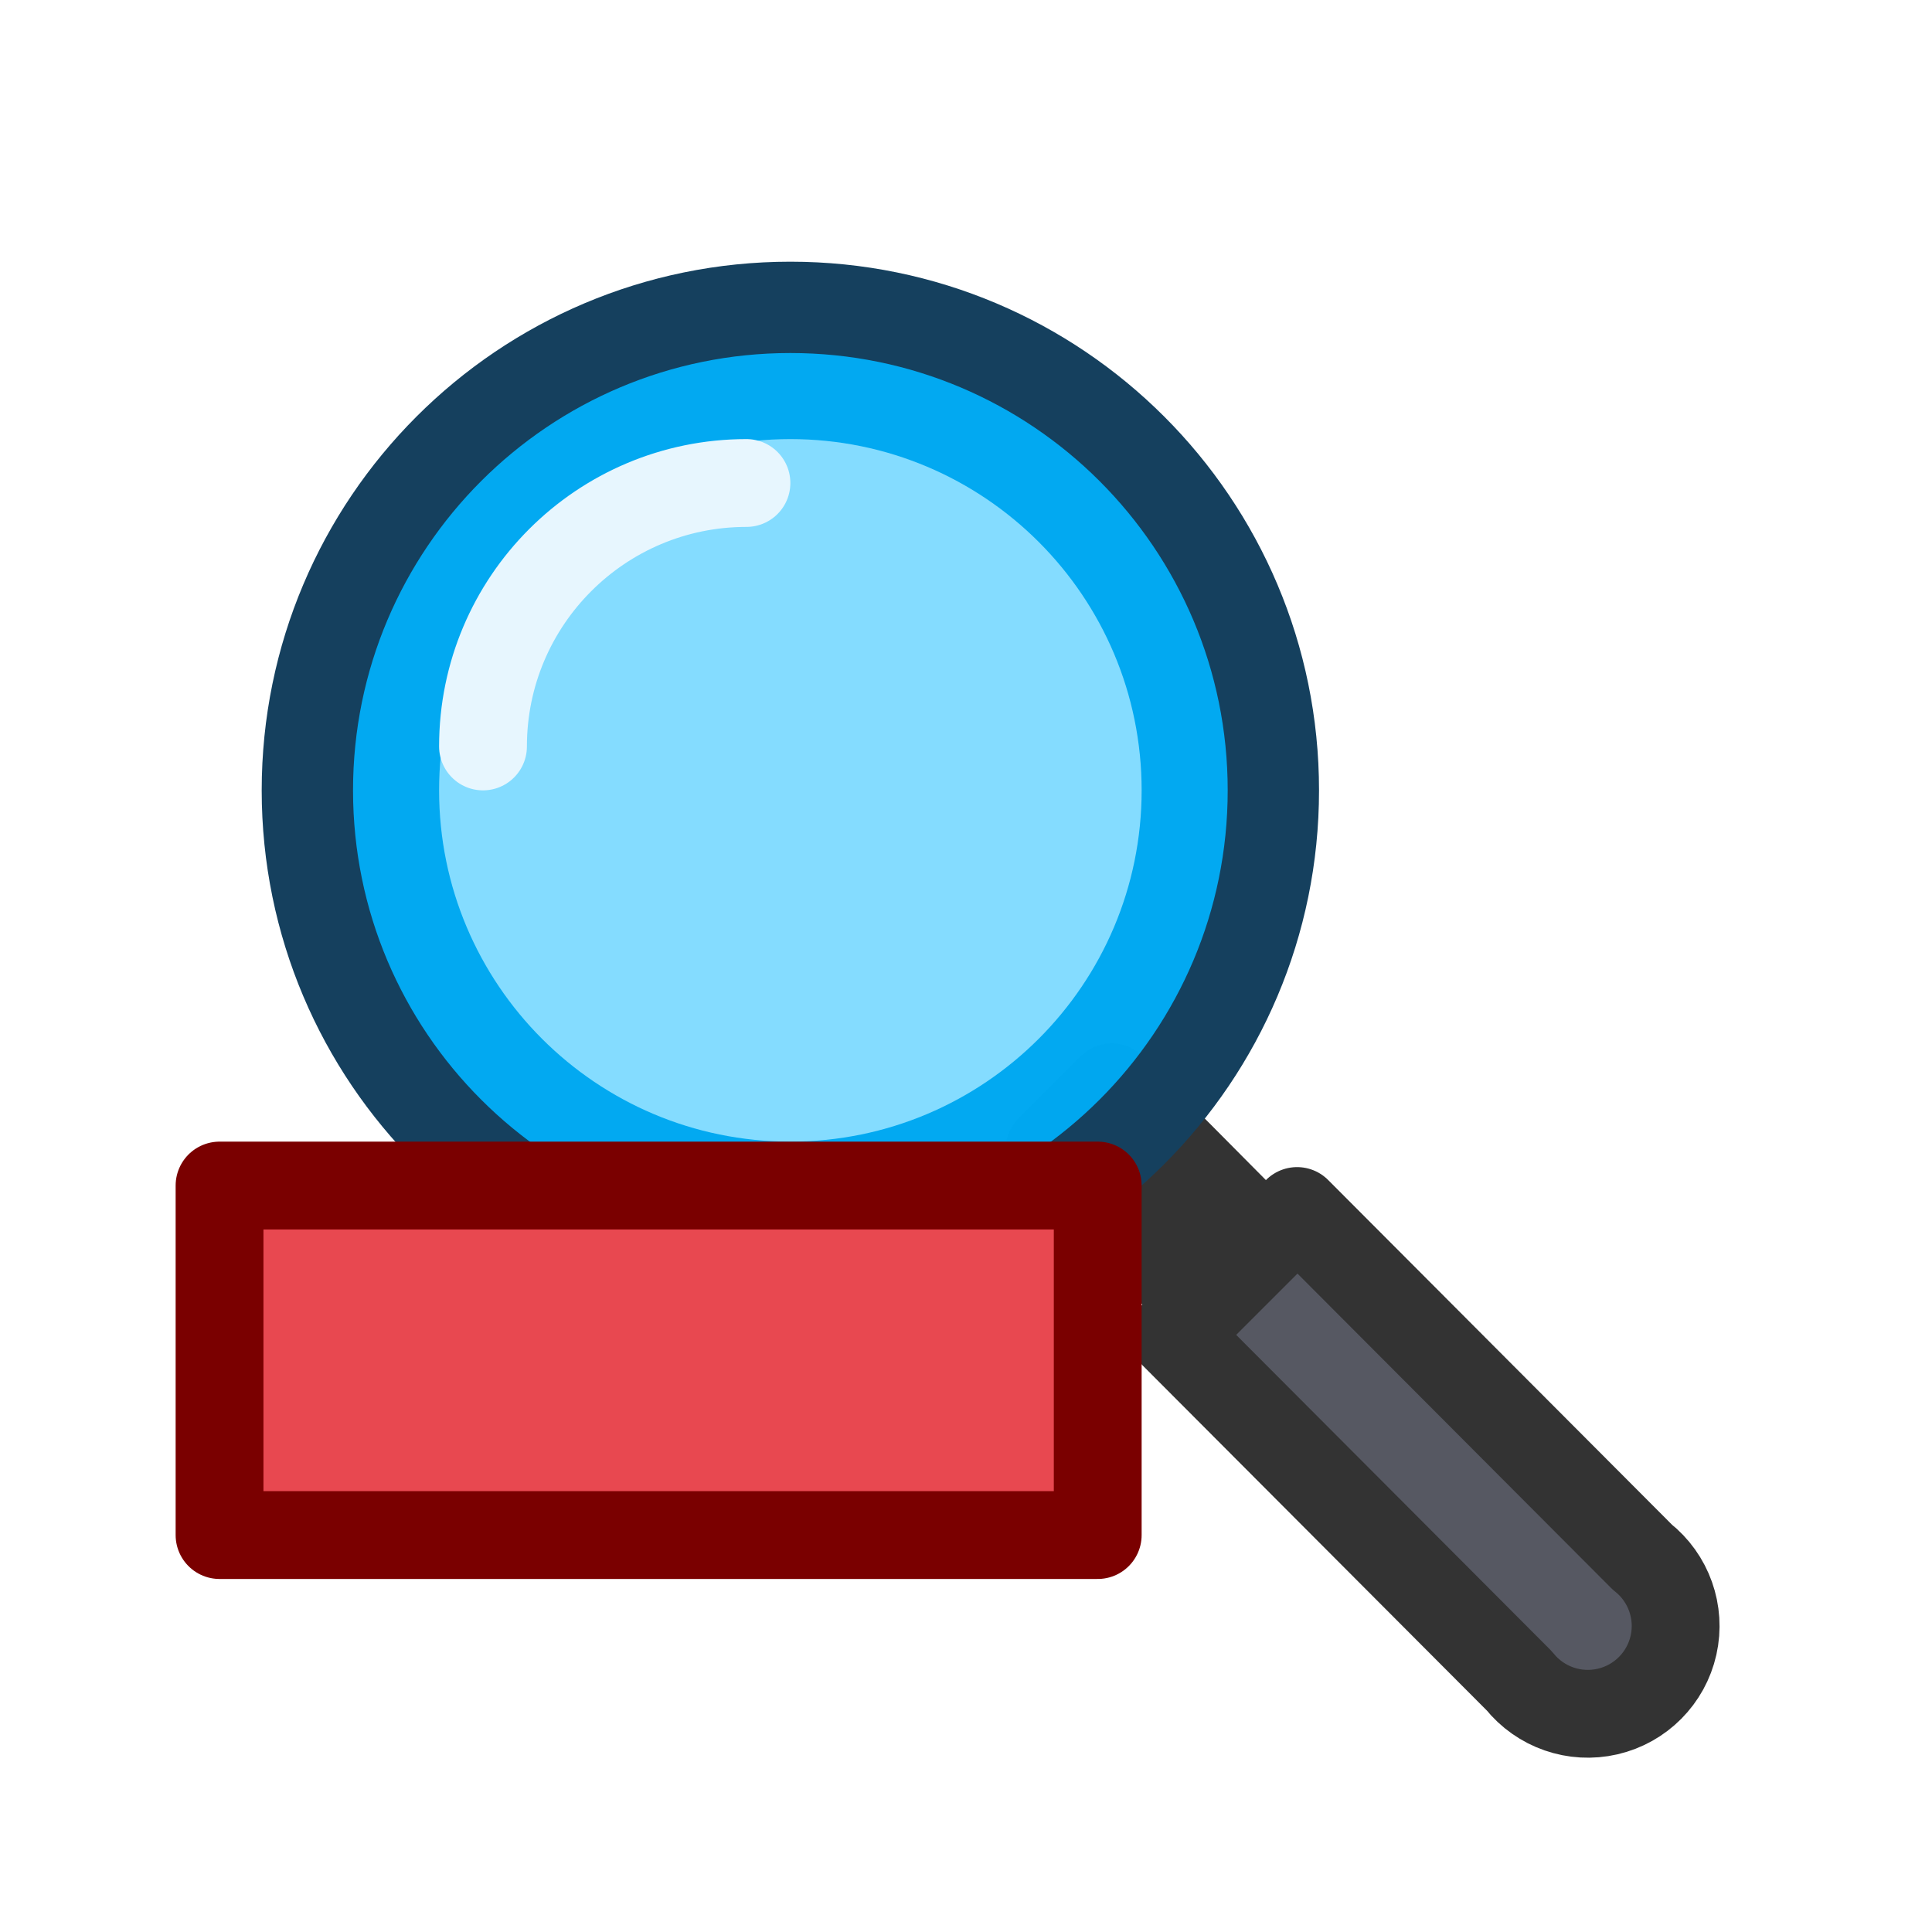
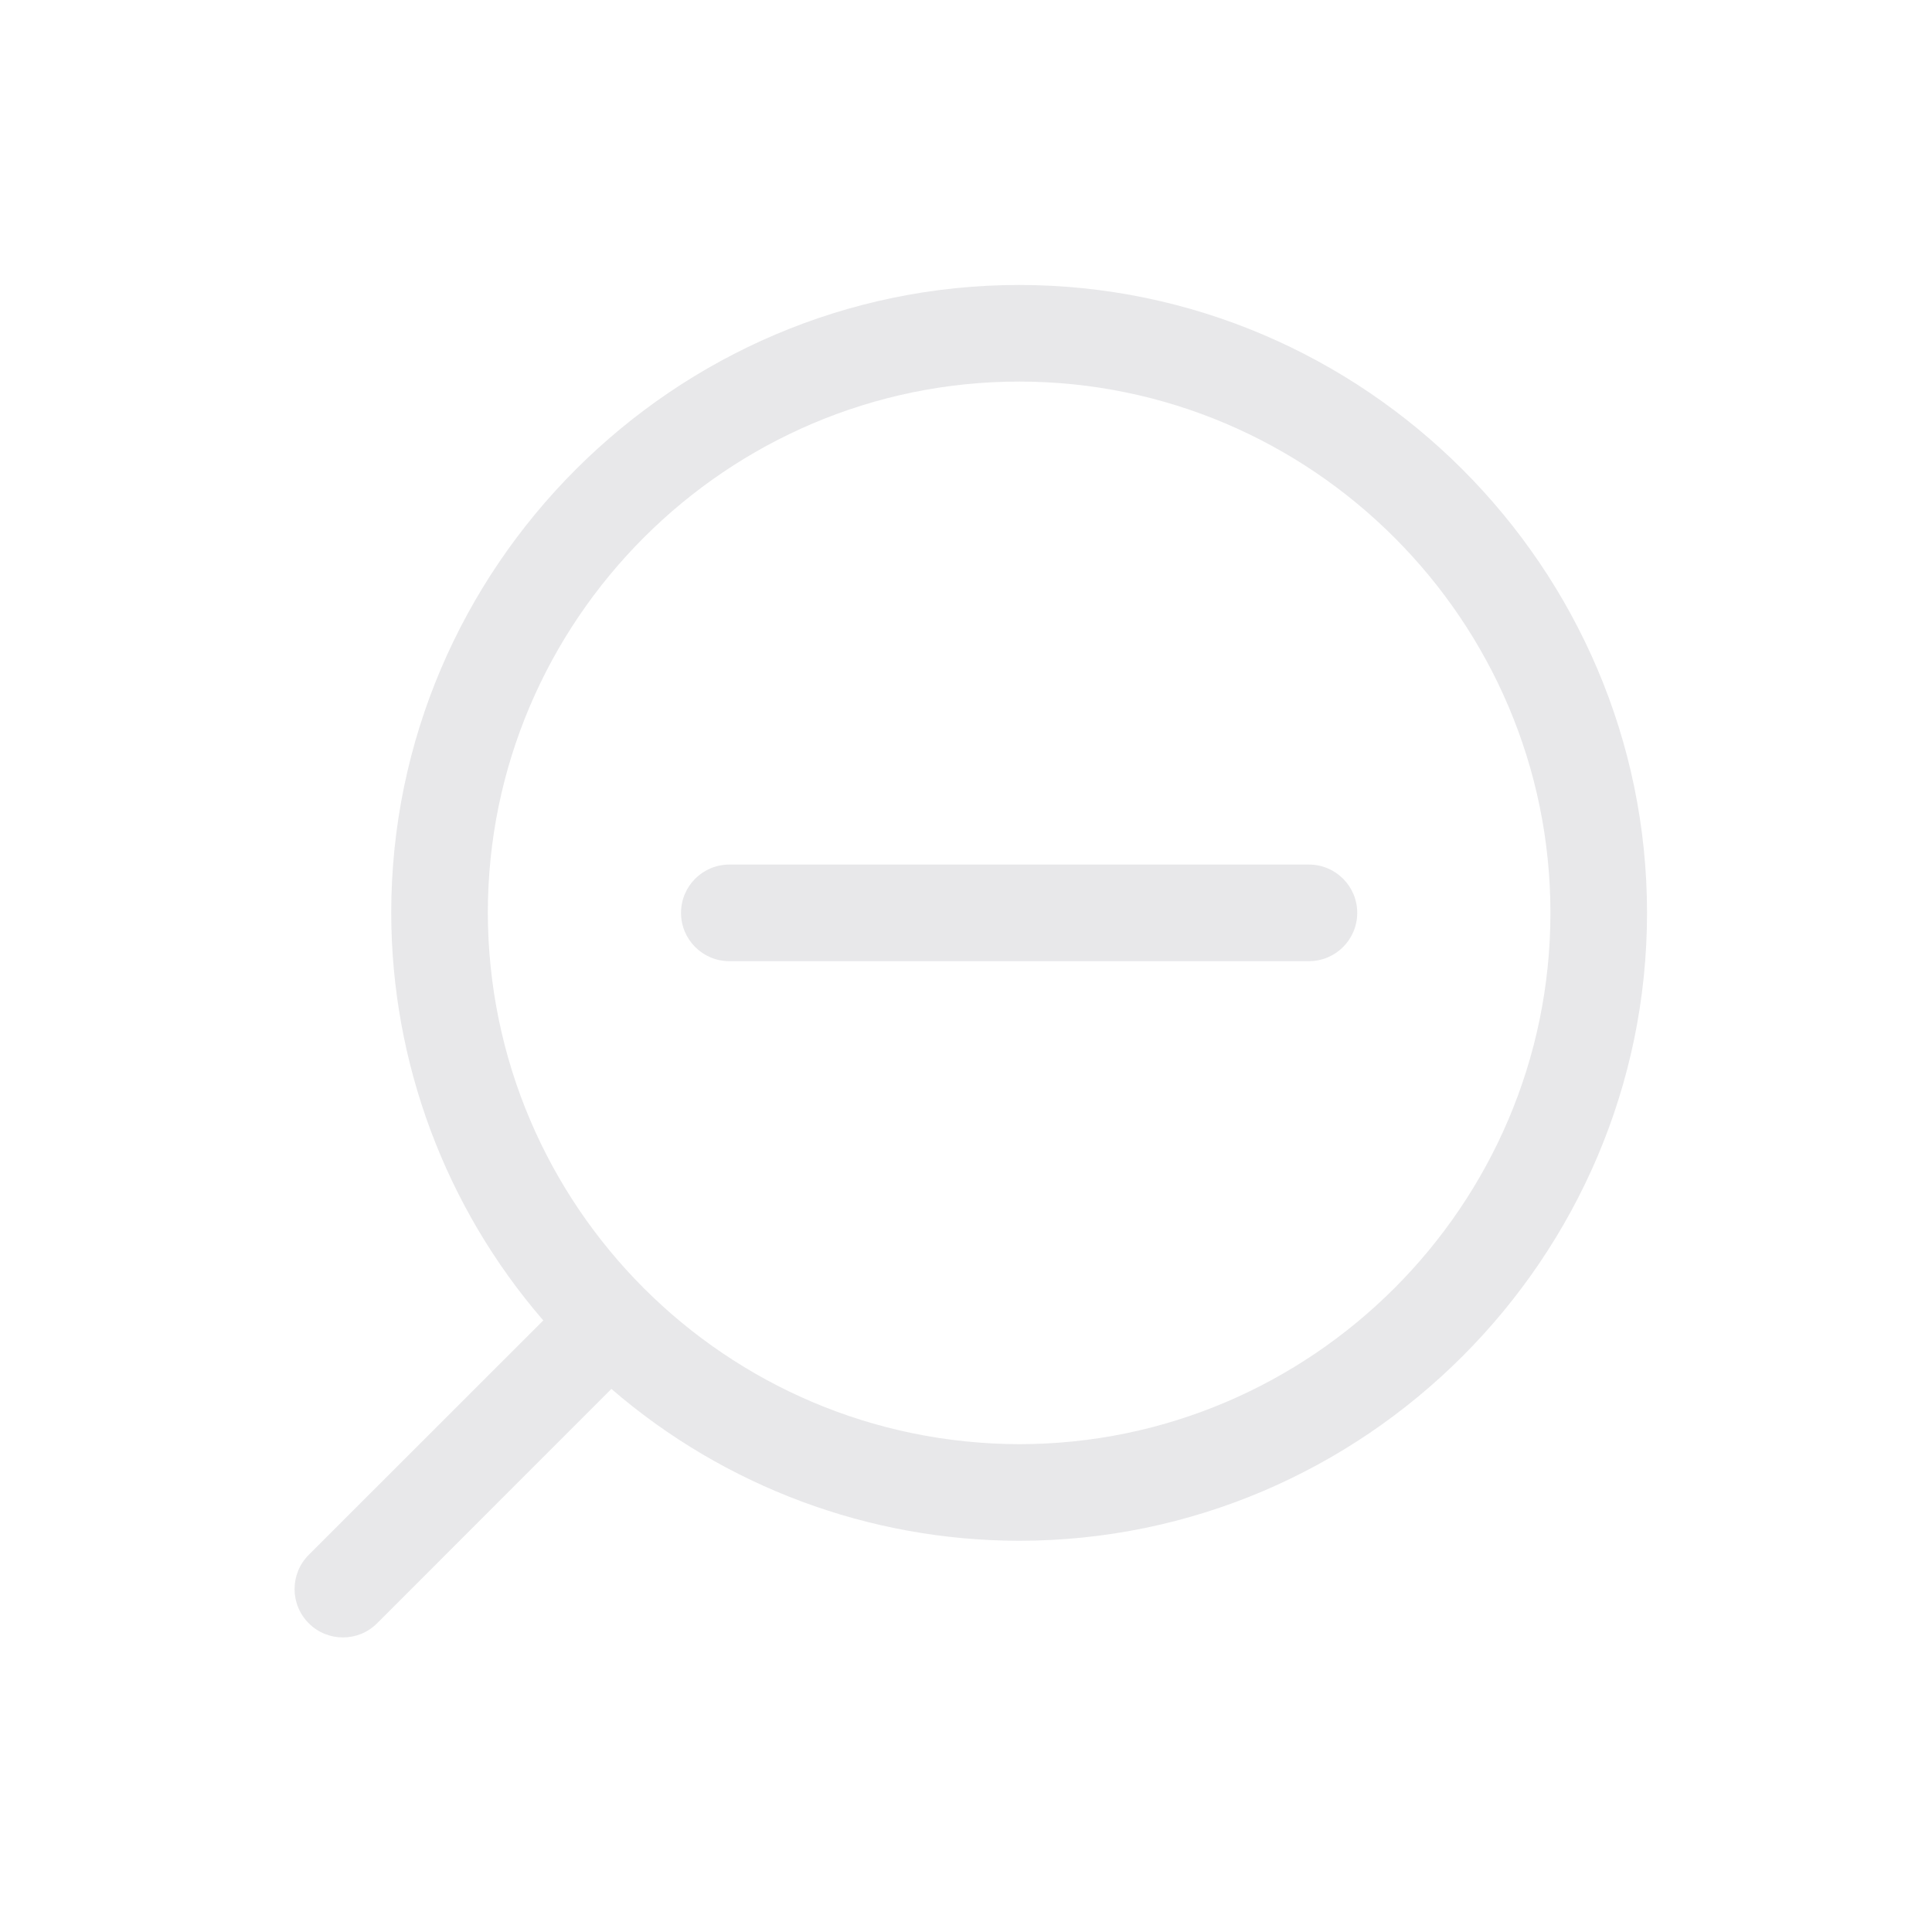
- <svg xmlns="http://www.w3.org/2000/svg" xml:space="preserve" style="fill-rule:evenodd;clip-rule:evenodd;stroke-linecap:round;stroke-linejoin:round" viewBox="0 0 22 22">
-   <path d="m14.77 13.8-1.4 1.4 3.93 3.94a1 1 0 1 0 1.4-1.41l-3.93-3.94Z" style="fill:#555761;fill-opacity:.99;stroke:#333;stroke-width:1px" />
-   <path d="m12.66 12.38-.71.71 1.41 1.41.71-.7-1.41-1.42Z" style="fill:#333;stroke:#333;stroke-width:1px" />
-   <circle cx="9.04" cy="9" r="5.5" style="fill:#00a9f1;fill-opacity:.99" />
-   <circle cx="9" cy="9" r="4" style="fill:#85ddff;fill-opacity:.99" />
-   <circle cx="9" cy="9" r="5.5" style="fill:none;stroke:#15405e;stroke-width:1.04px" />
-   <path d="M8.5 5.5a3 3 0 0 0-3 3" style="fill:none;fill-rule:nonzero;stroke:#e7f6fe;stroke-width:1px" />
-   <path d="M12.5 17.5v-3.98h-10v3.98h10Z" style="fill:#e84850" />
-   <path d="M12.5 17.48V13.5h-10v3.98h10Z" style="fill:none;stroke:#7a0000;stroke-width:1px" />
+ <svg xmlns="http://www.w3.org/2000/svg" viewBox="0 0 20 20" xml:space="preserve">
+   <g fill="#E8E8EA">
+     <path fill="#E8E8EA" d="M223.5 578c-3.573 0-6.5 2.927-6.5 6.5a6.46 6.46 0 0 0 1.574 4.219l-2.428 2.427a.5.5 0 1 0 .708.708l2.425-2.426A6.466 6.466 0 0 0 223.5 591c3.573 0 6.5-2.927 6.5-6.5s-2.927-6.5-6.5-6.5zm0 1c3.027 0 5.5 2.473 5.5 5.5s-2.473 5.5-5.5 5.5a5.513 5.513 0 0 1-5.5-5.5c0-3.027 2.473-5.5 5.5-5.5zm-3 5a.5.5 0 1 0 0 1h6a.5.5 0 1 0 0-1z" transform="translate(-212.95 -575.05)" />
+   </g>
</svg>
